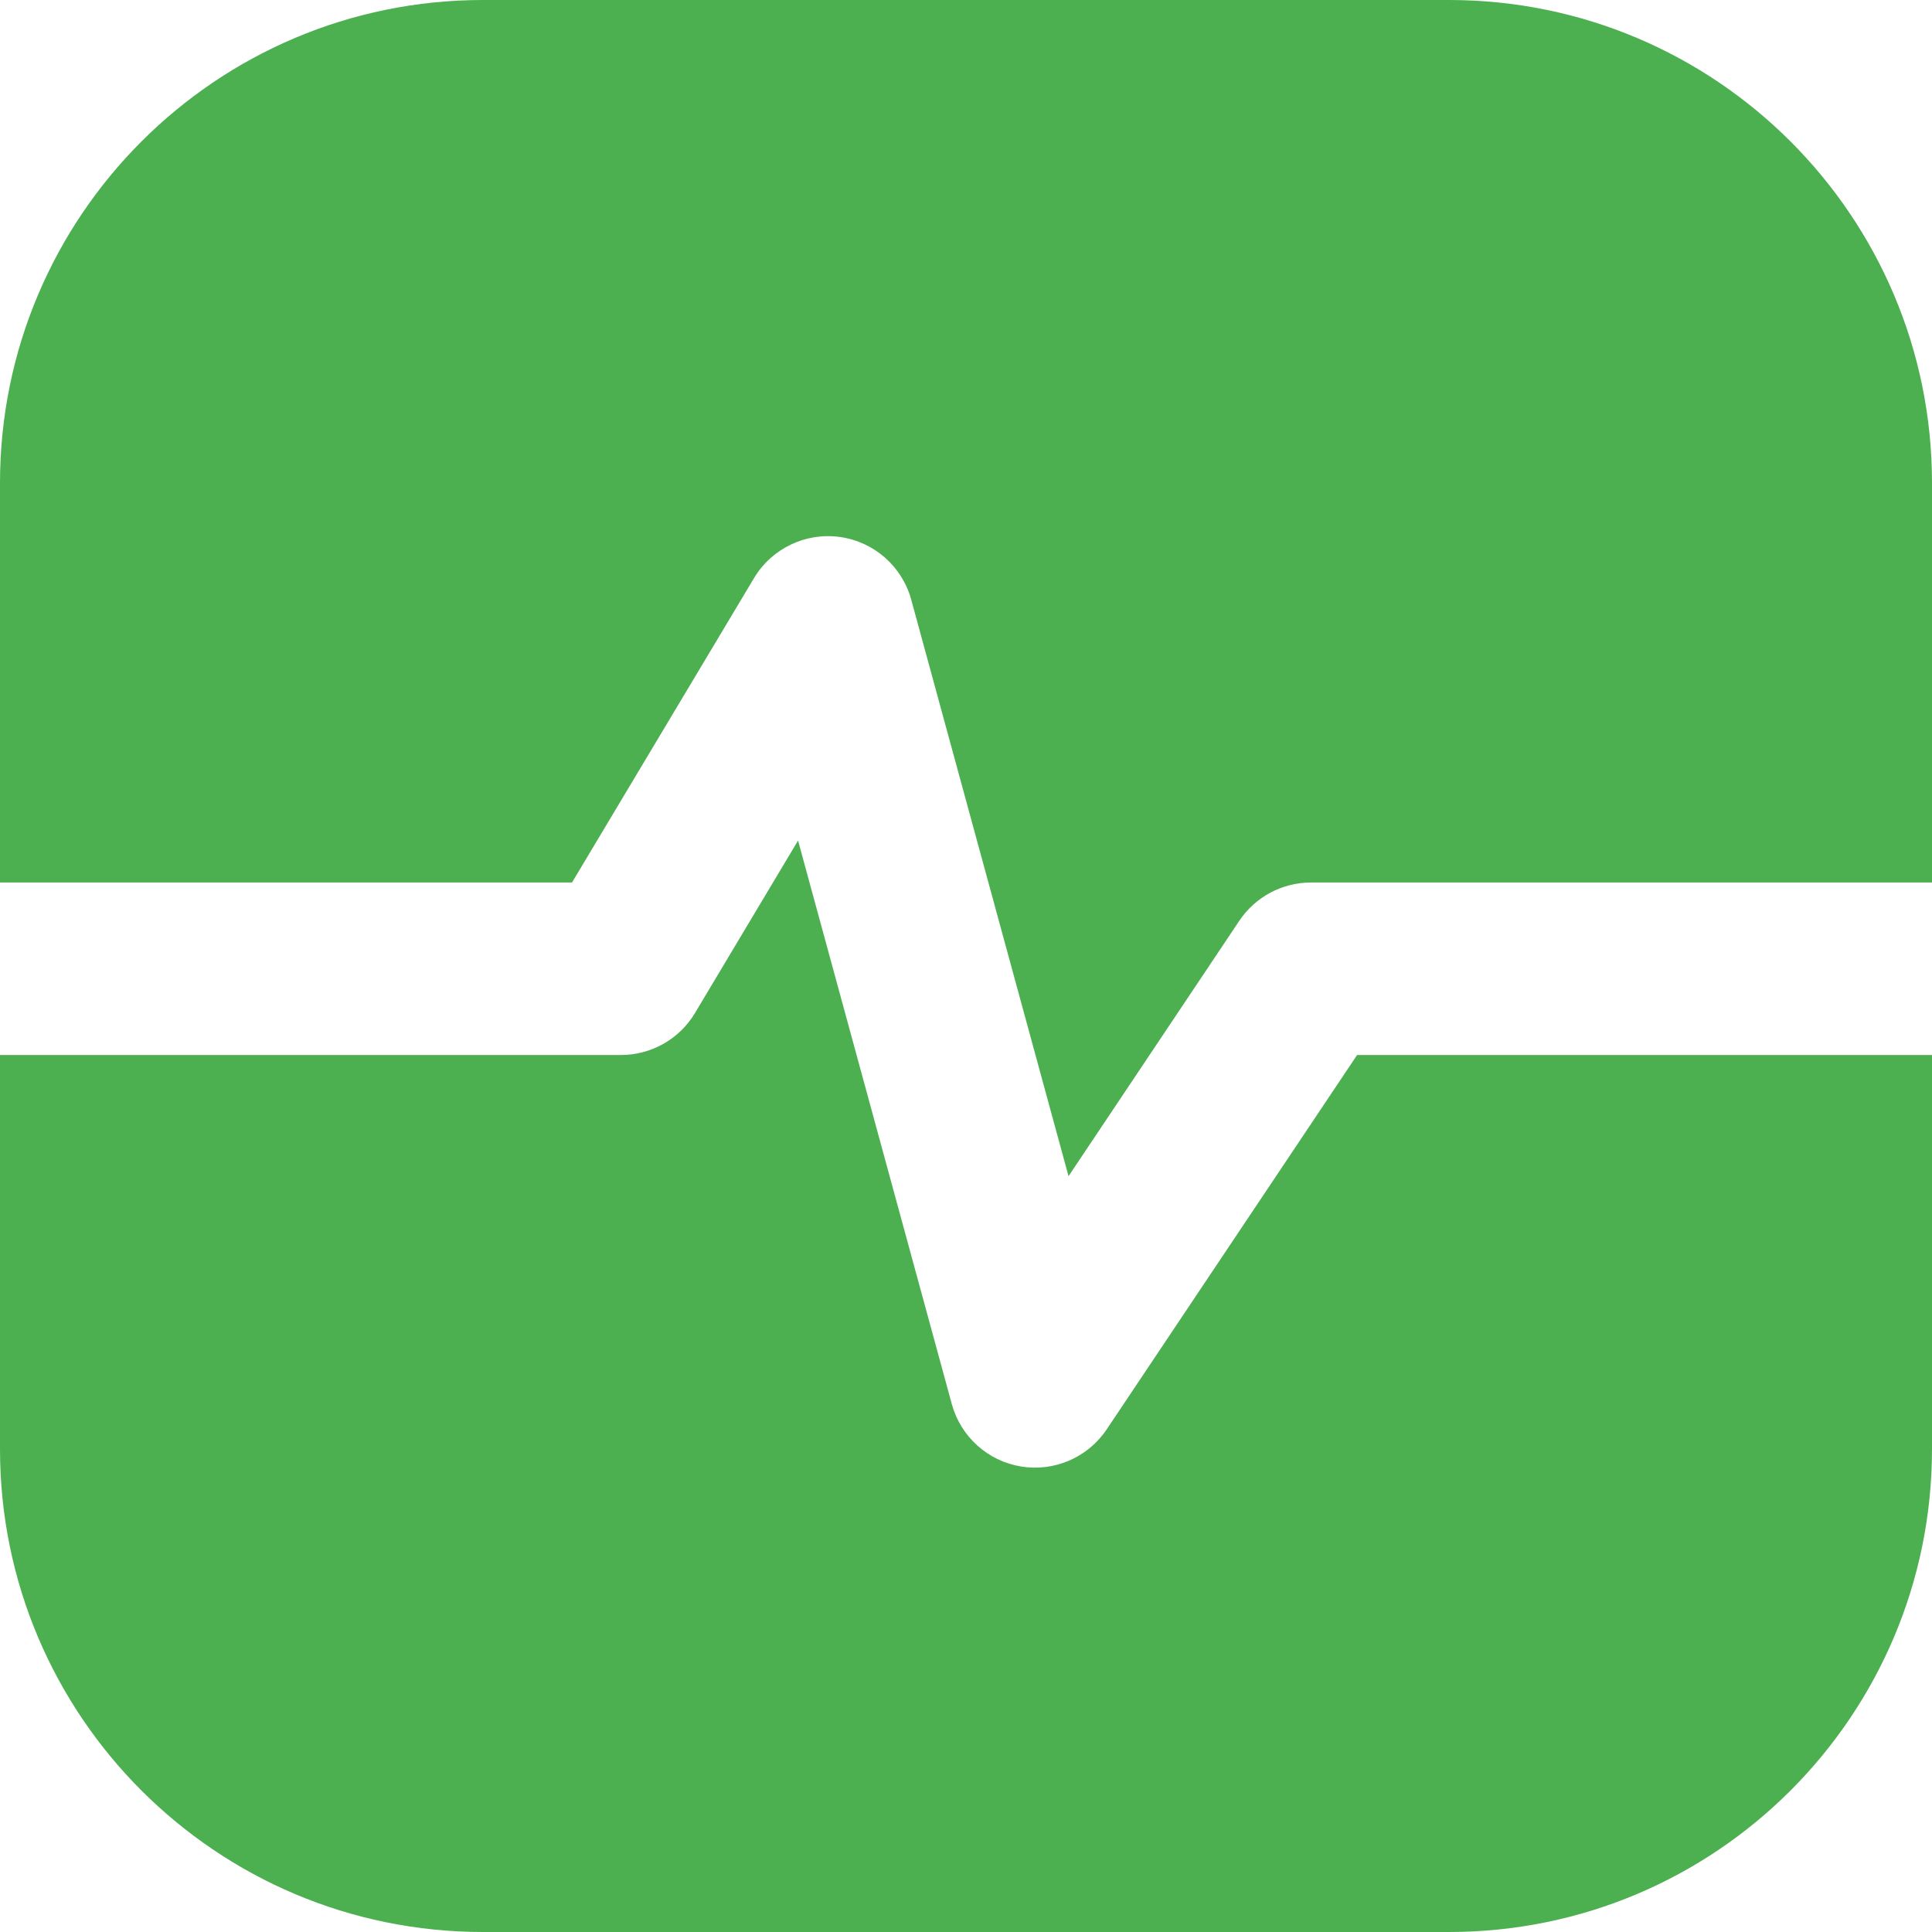
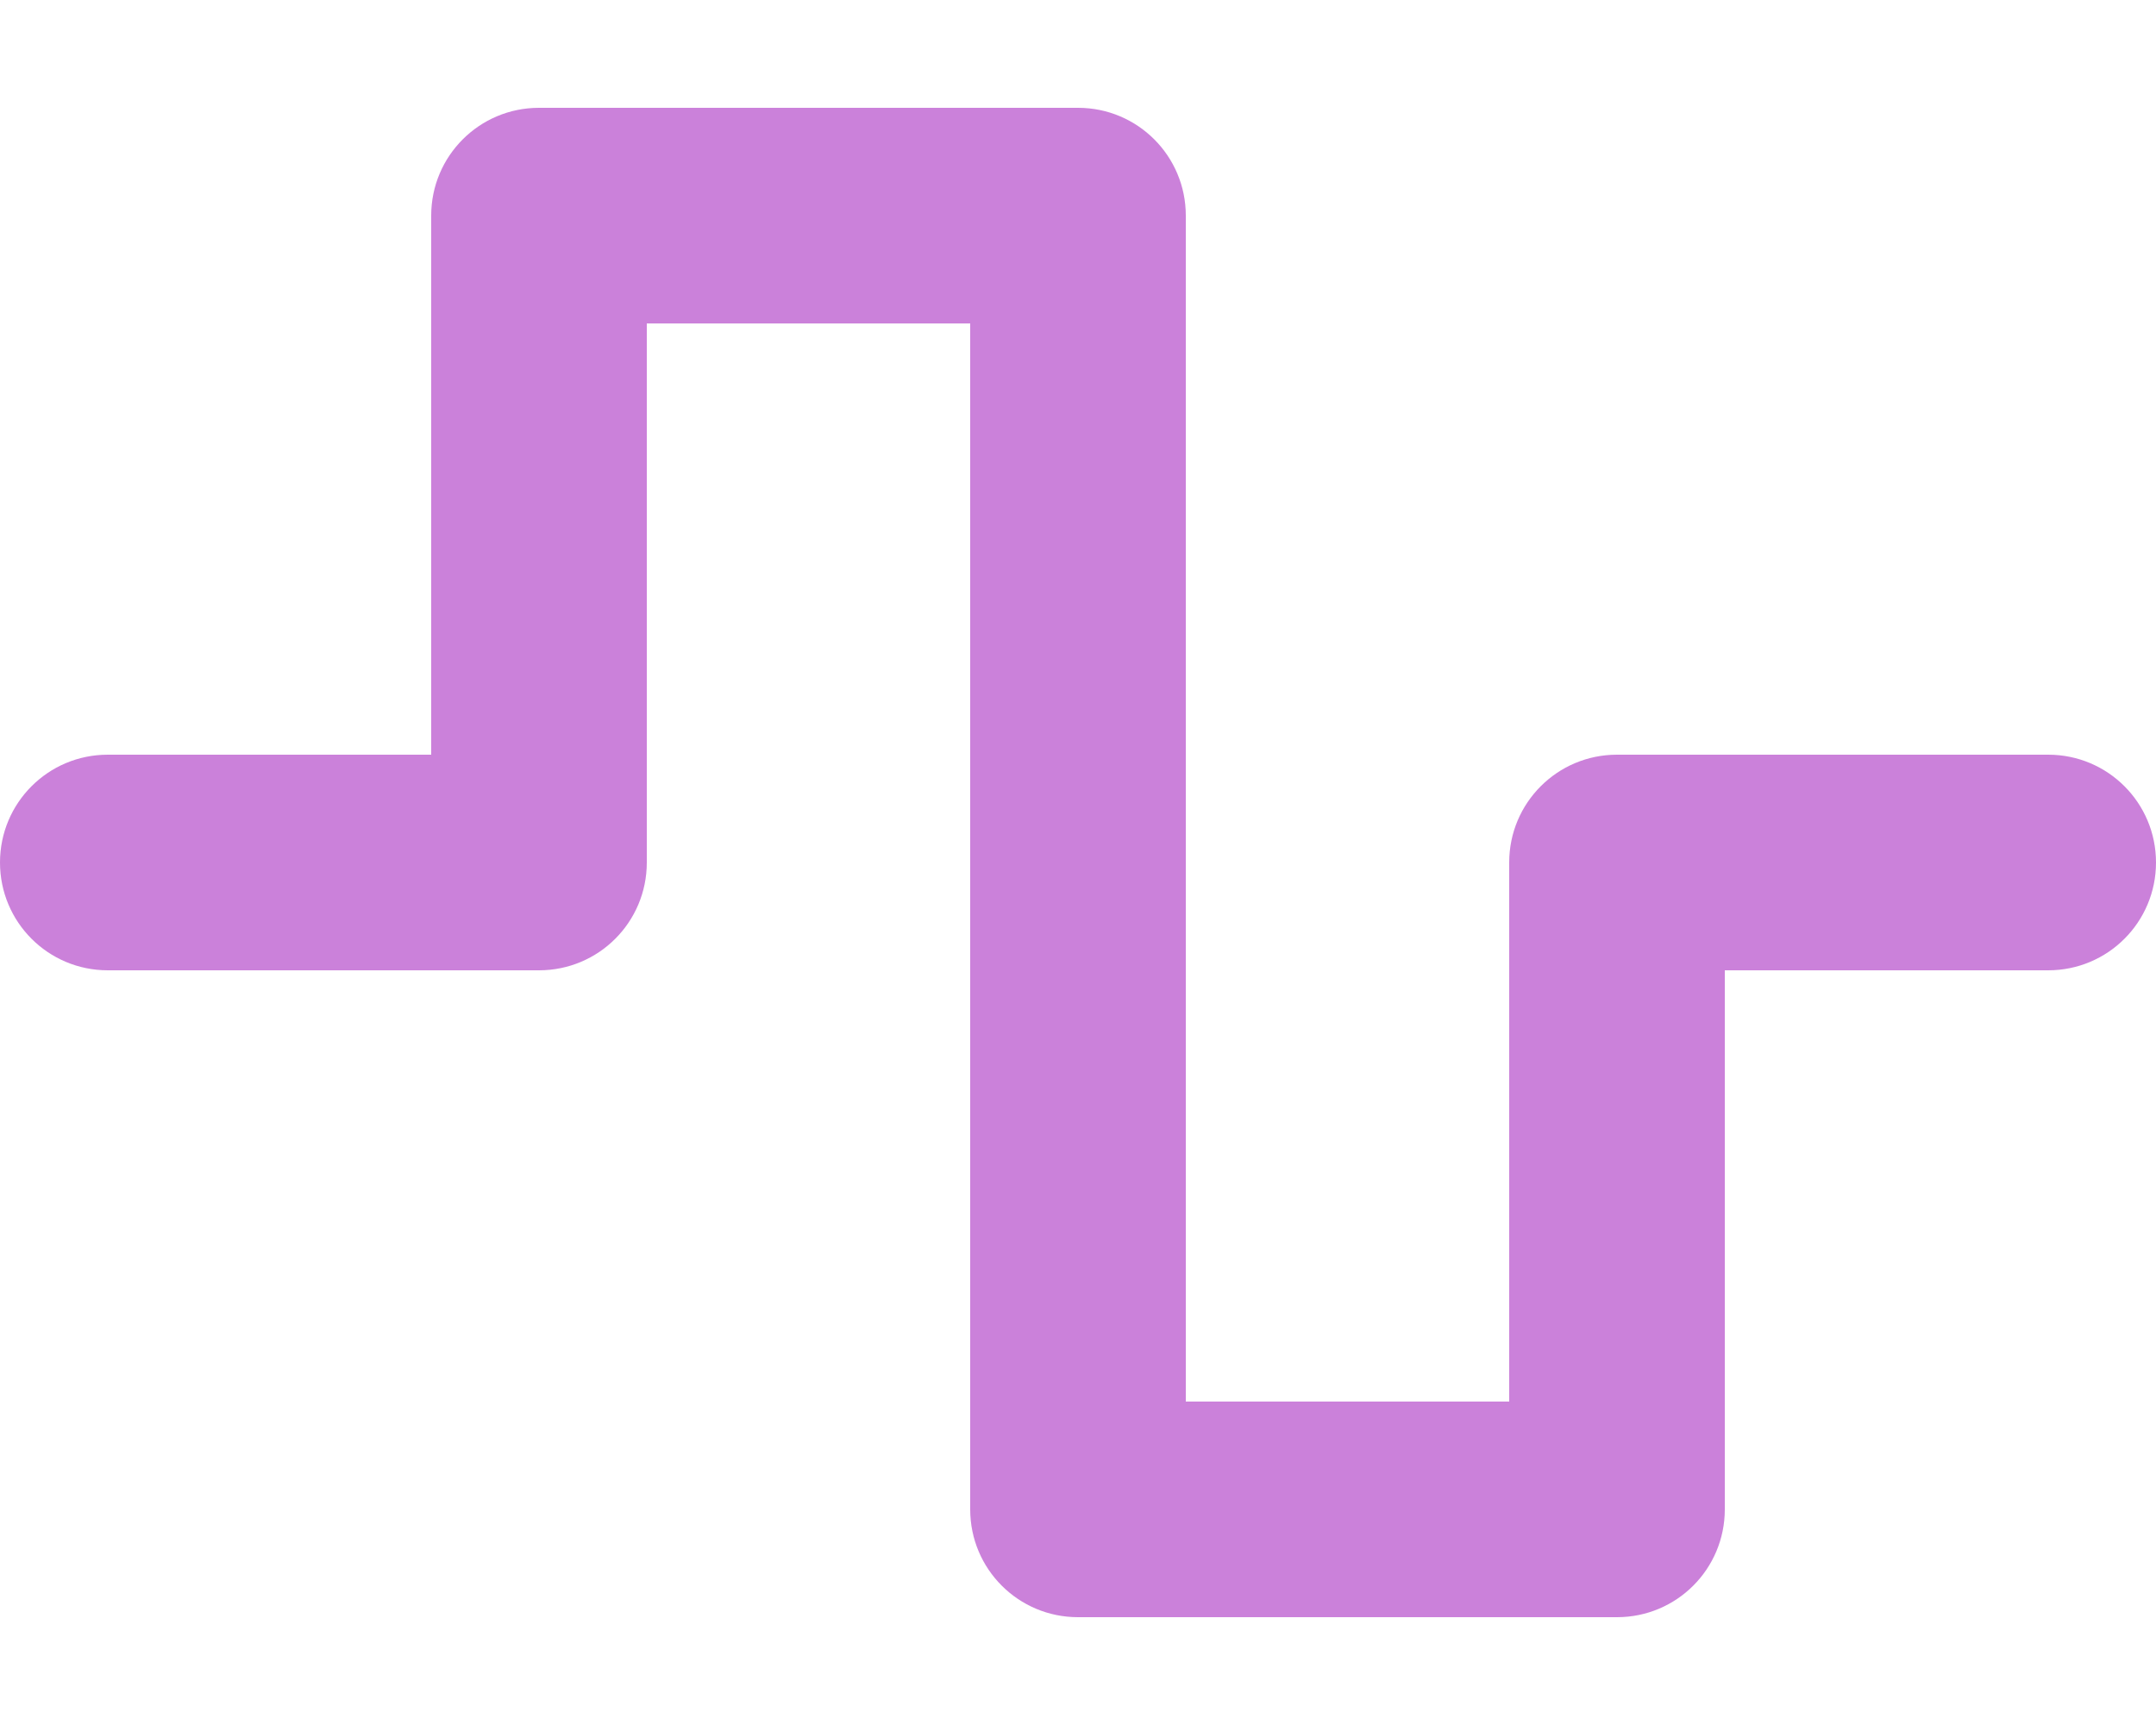
- <svg xmlns="http://www.w3.org/2000/svg" t="1729580625832" class="icon" viewBox="0 0 1024 1024" version="1.1" p-id="18157" width="200" height="200">
-   <path d="M256 0A256 256 0 0 0 0 256v211.749h303.177l96.475-161.353a45.714 45.714 0 0 1 83.31 11.41l83.383 305.591 90.478-135.314a45.714 45.714 0 0 1 38.034-20.334H1024V256A256 256 0 0 0 768 0h-512zM1024 559.177H719.287L586.606 757.541a45.714 45.714 0 0 1-82.139-13.385L422.985 445.513l-54.638 91.429a45.714 45.714 0 0 1-39.205 22.235H0V768A256 256 0 0 0 256 1024h512a256 256 0 0 0 256-256V559.177z" fill="#4CAF50" p-id="18158" />
+ <svg xmlns="http://www.w3.org/2000/svg" t="1701098079075" class="icon" viewBox="0 0 1280 1024" version="1.1" p-id="7655" width="250" height="200">
+   <path d="M256 128c0-35.4 28.6-64 64-64h320c35.4 0 64 28.6 64 64v704h192V512c0-35.4 28.6-64 64-64h256c35.4 0 64 28.6 64 64s-28.6 64-64 64h-192v320c0 35.4-28.6 64-64 64H640c-35.4 0-64-28.6-64-64V192h-192v320c0 35.4-28.6 64-64 64H64c-35.4 0-64-28.6-64-64s28.6-64 64-64h192V128z" p-id="7656" fill="#cb81da" />
</svg>
